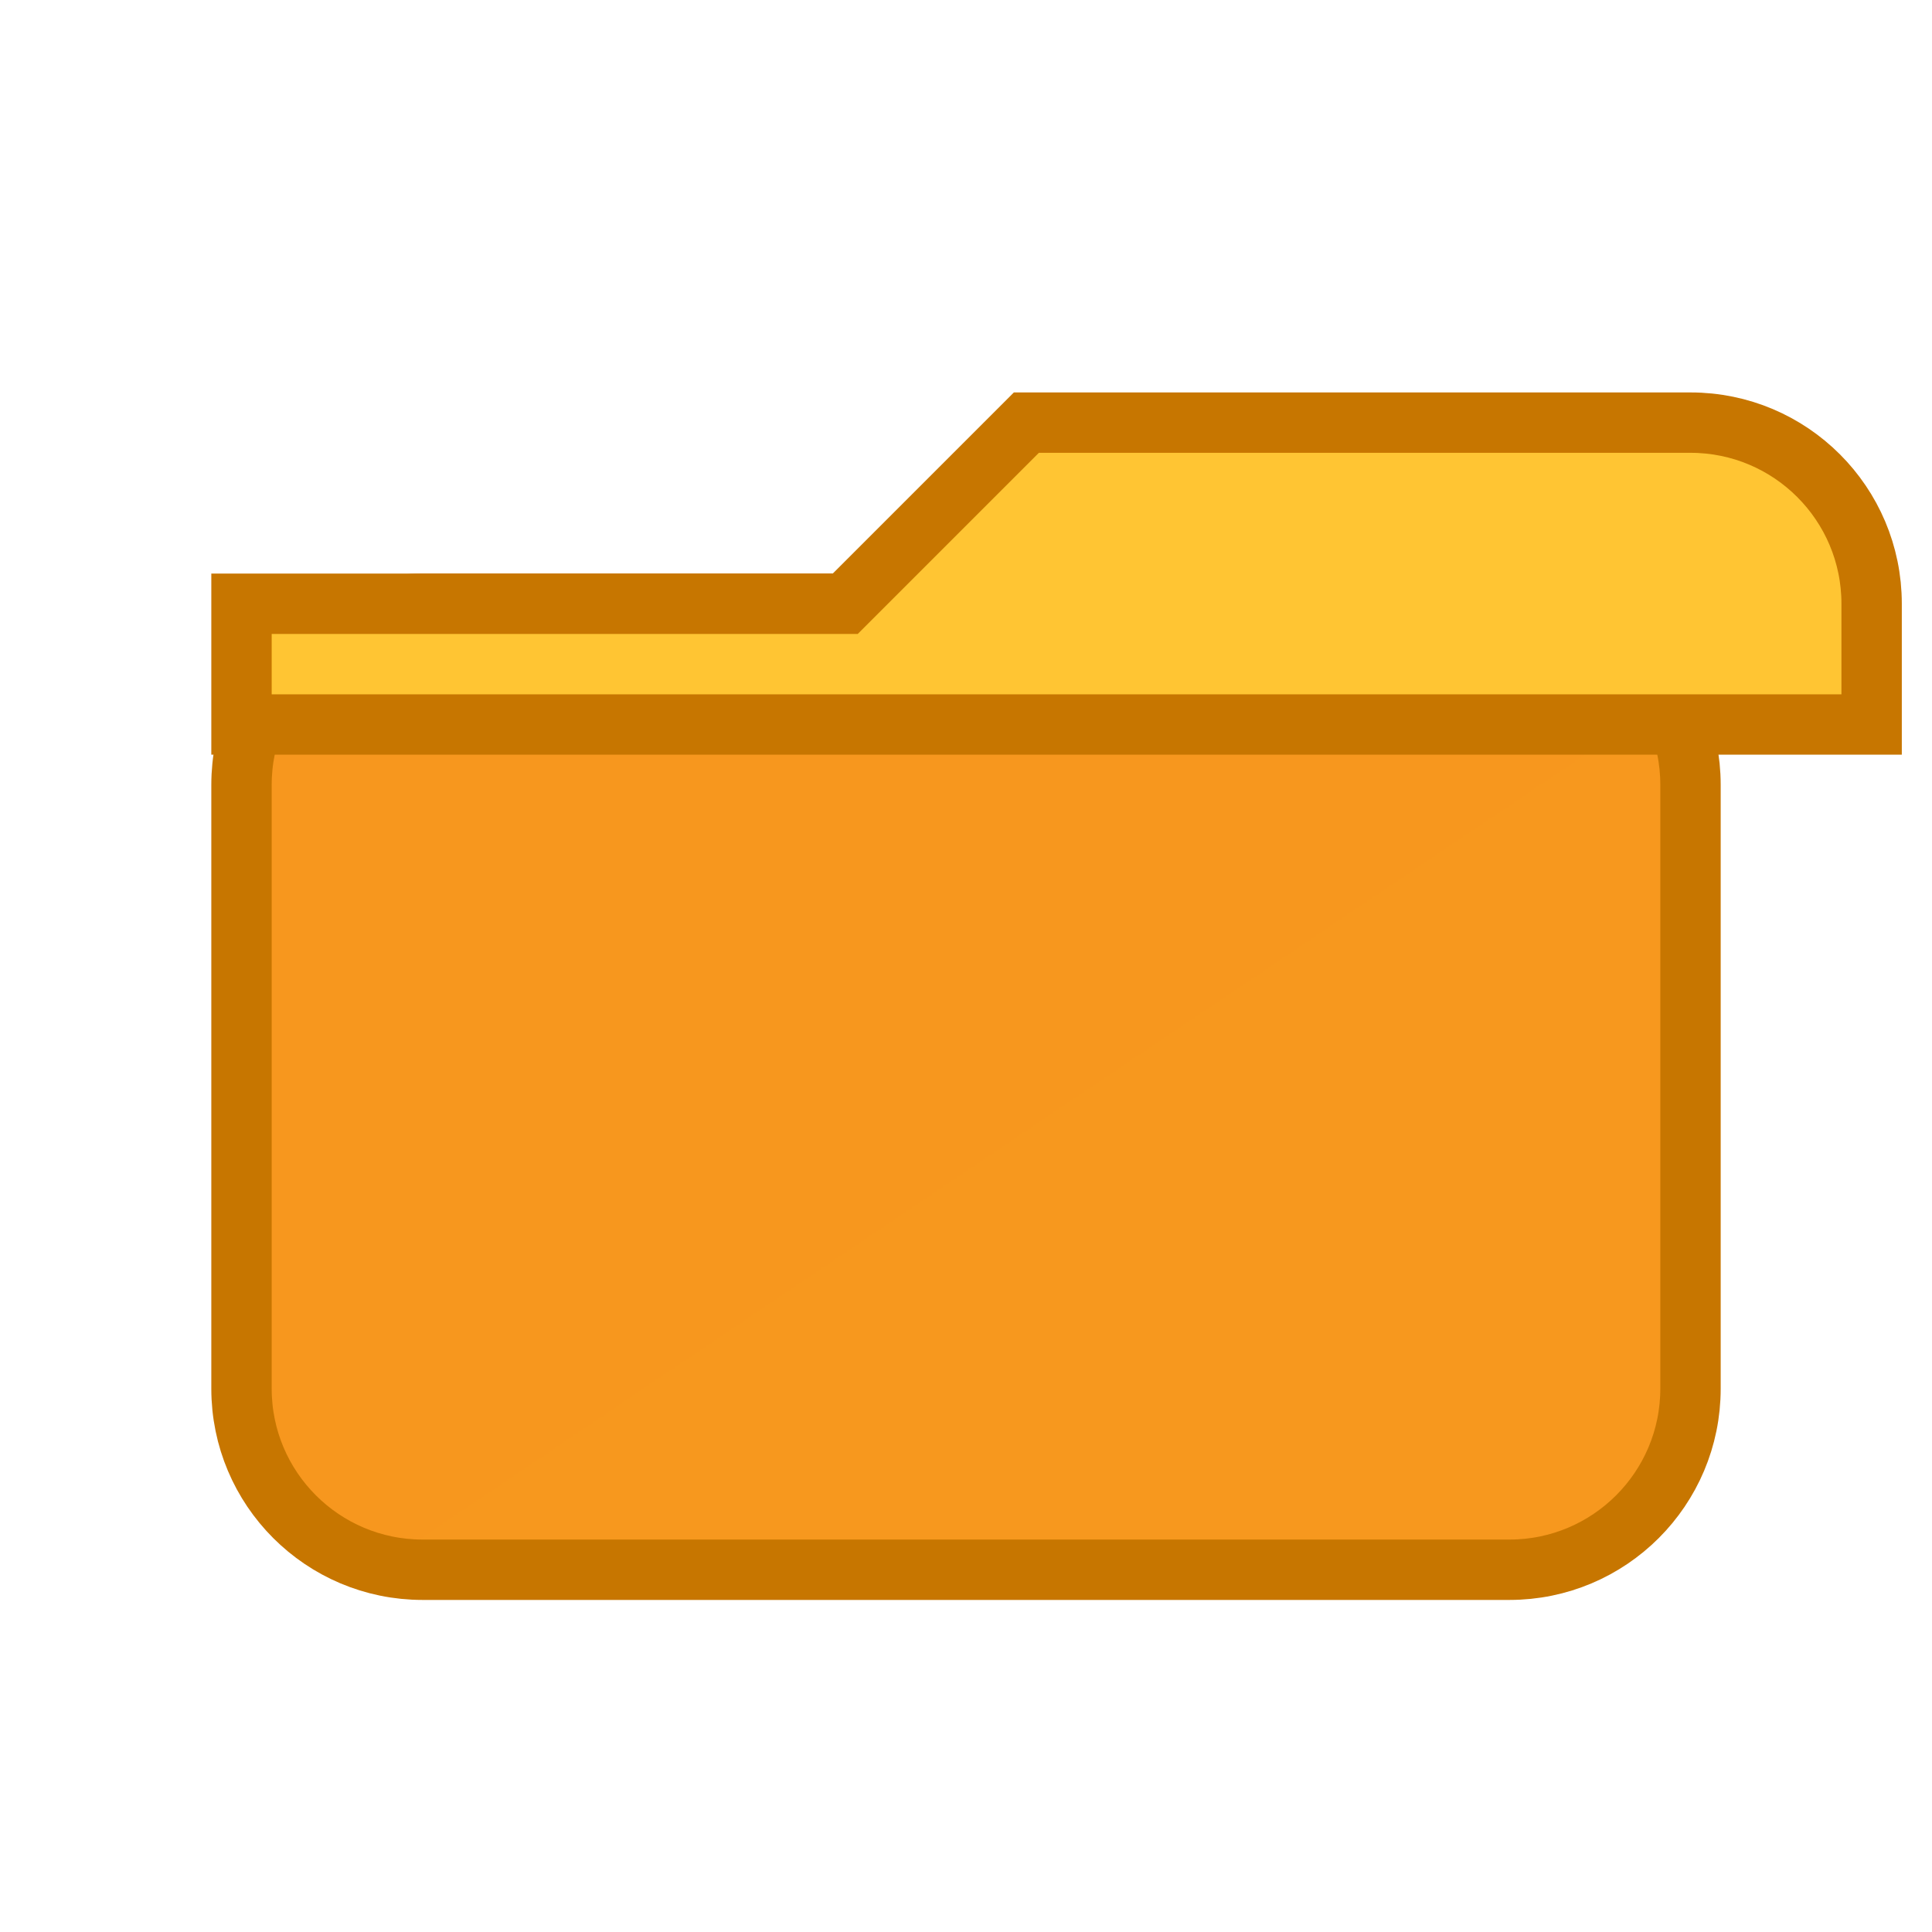
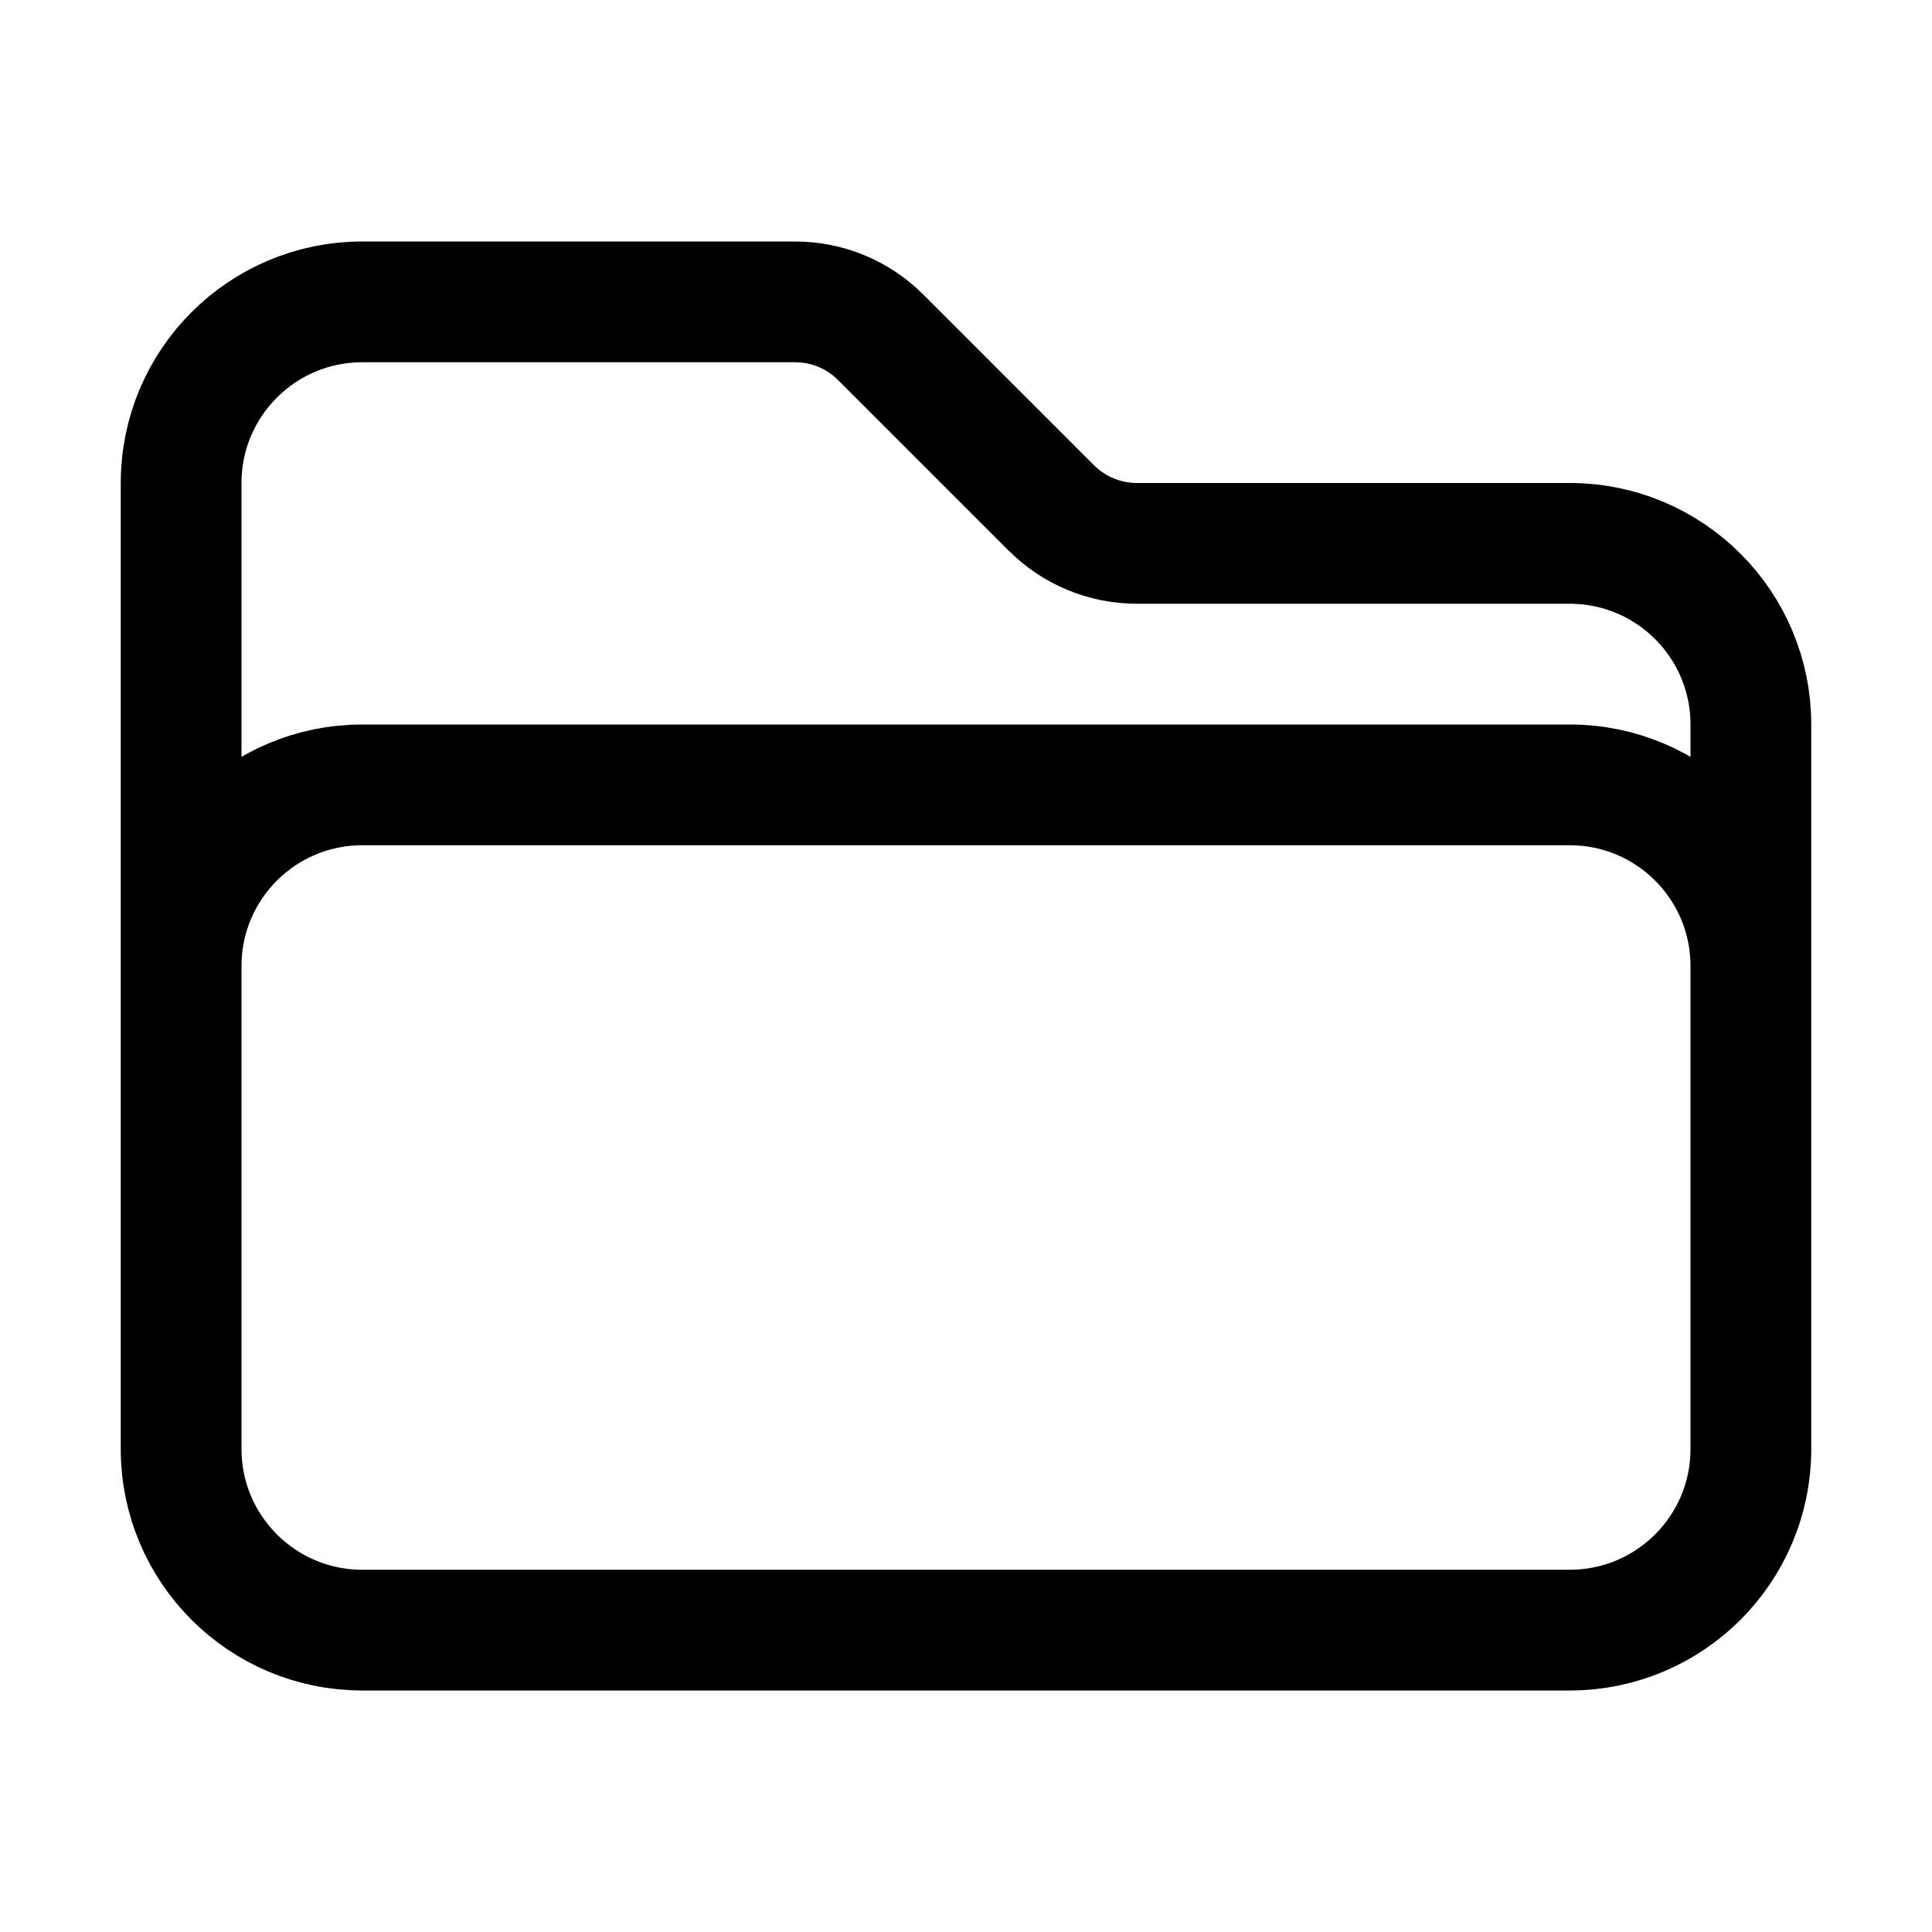
- <svg xmlns="http://www.w3.org/2000/svg" width="64" height="64" viewBox="0 0 64 64" fill="none">
-   <defs>
-     <linearGradient id="folderGradient" x1="0" y1="0" x2="64" y2="64">
-       <stop offset="0%" stop-color="#F7971E" />
-       <stop offset="100%" stop-color="#FFD200" />
-     </linearGradient>
-   </defs>
-   <rect x="8" y="20" width="48" height="32" rx="6" ry="6" fill="url(#folderGradient)" stroke="#C77600" stroke-width="2" />
-   <path fill="#FFC533" stroke="#C77600" stroke-width="2" d="M8 20 H28 L34 14 H56 A6 6 0 0 1 62 20 V24 H8 Z" />
+ <svg xmlns="http://www.w3.org/2000/svg" fill="none" viewBox="0 0 24 24" stroke-width="1.5" stroke="currentColor" class="size-6">
+   <path stroke-linecap="round" stroke-linejoin="round" d="M2.25 12.75V12A2.25 2.25 0 0 1 4.5 9.75h15A2.25 2.25 0 0 1 21.75 12v.75m-8.69-6.44-2.12-2.12a1.5 1.5 0 0 0-1.061-.44H4.5A2.25 2.25 0 0 0 2.25 6v12a2.25 2.25 0 0 0 2.25 2.25h15A2.25 2.25 0 0 0 21.75 18V9a2.25 2.25 0 0 0-2.25-2.25h-5.379a1.5 1.5 0 0 1-1.06-.44Z" />
</svg>
